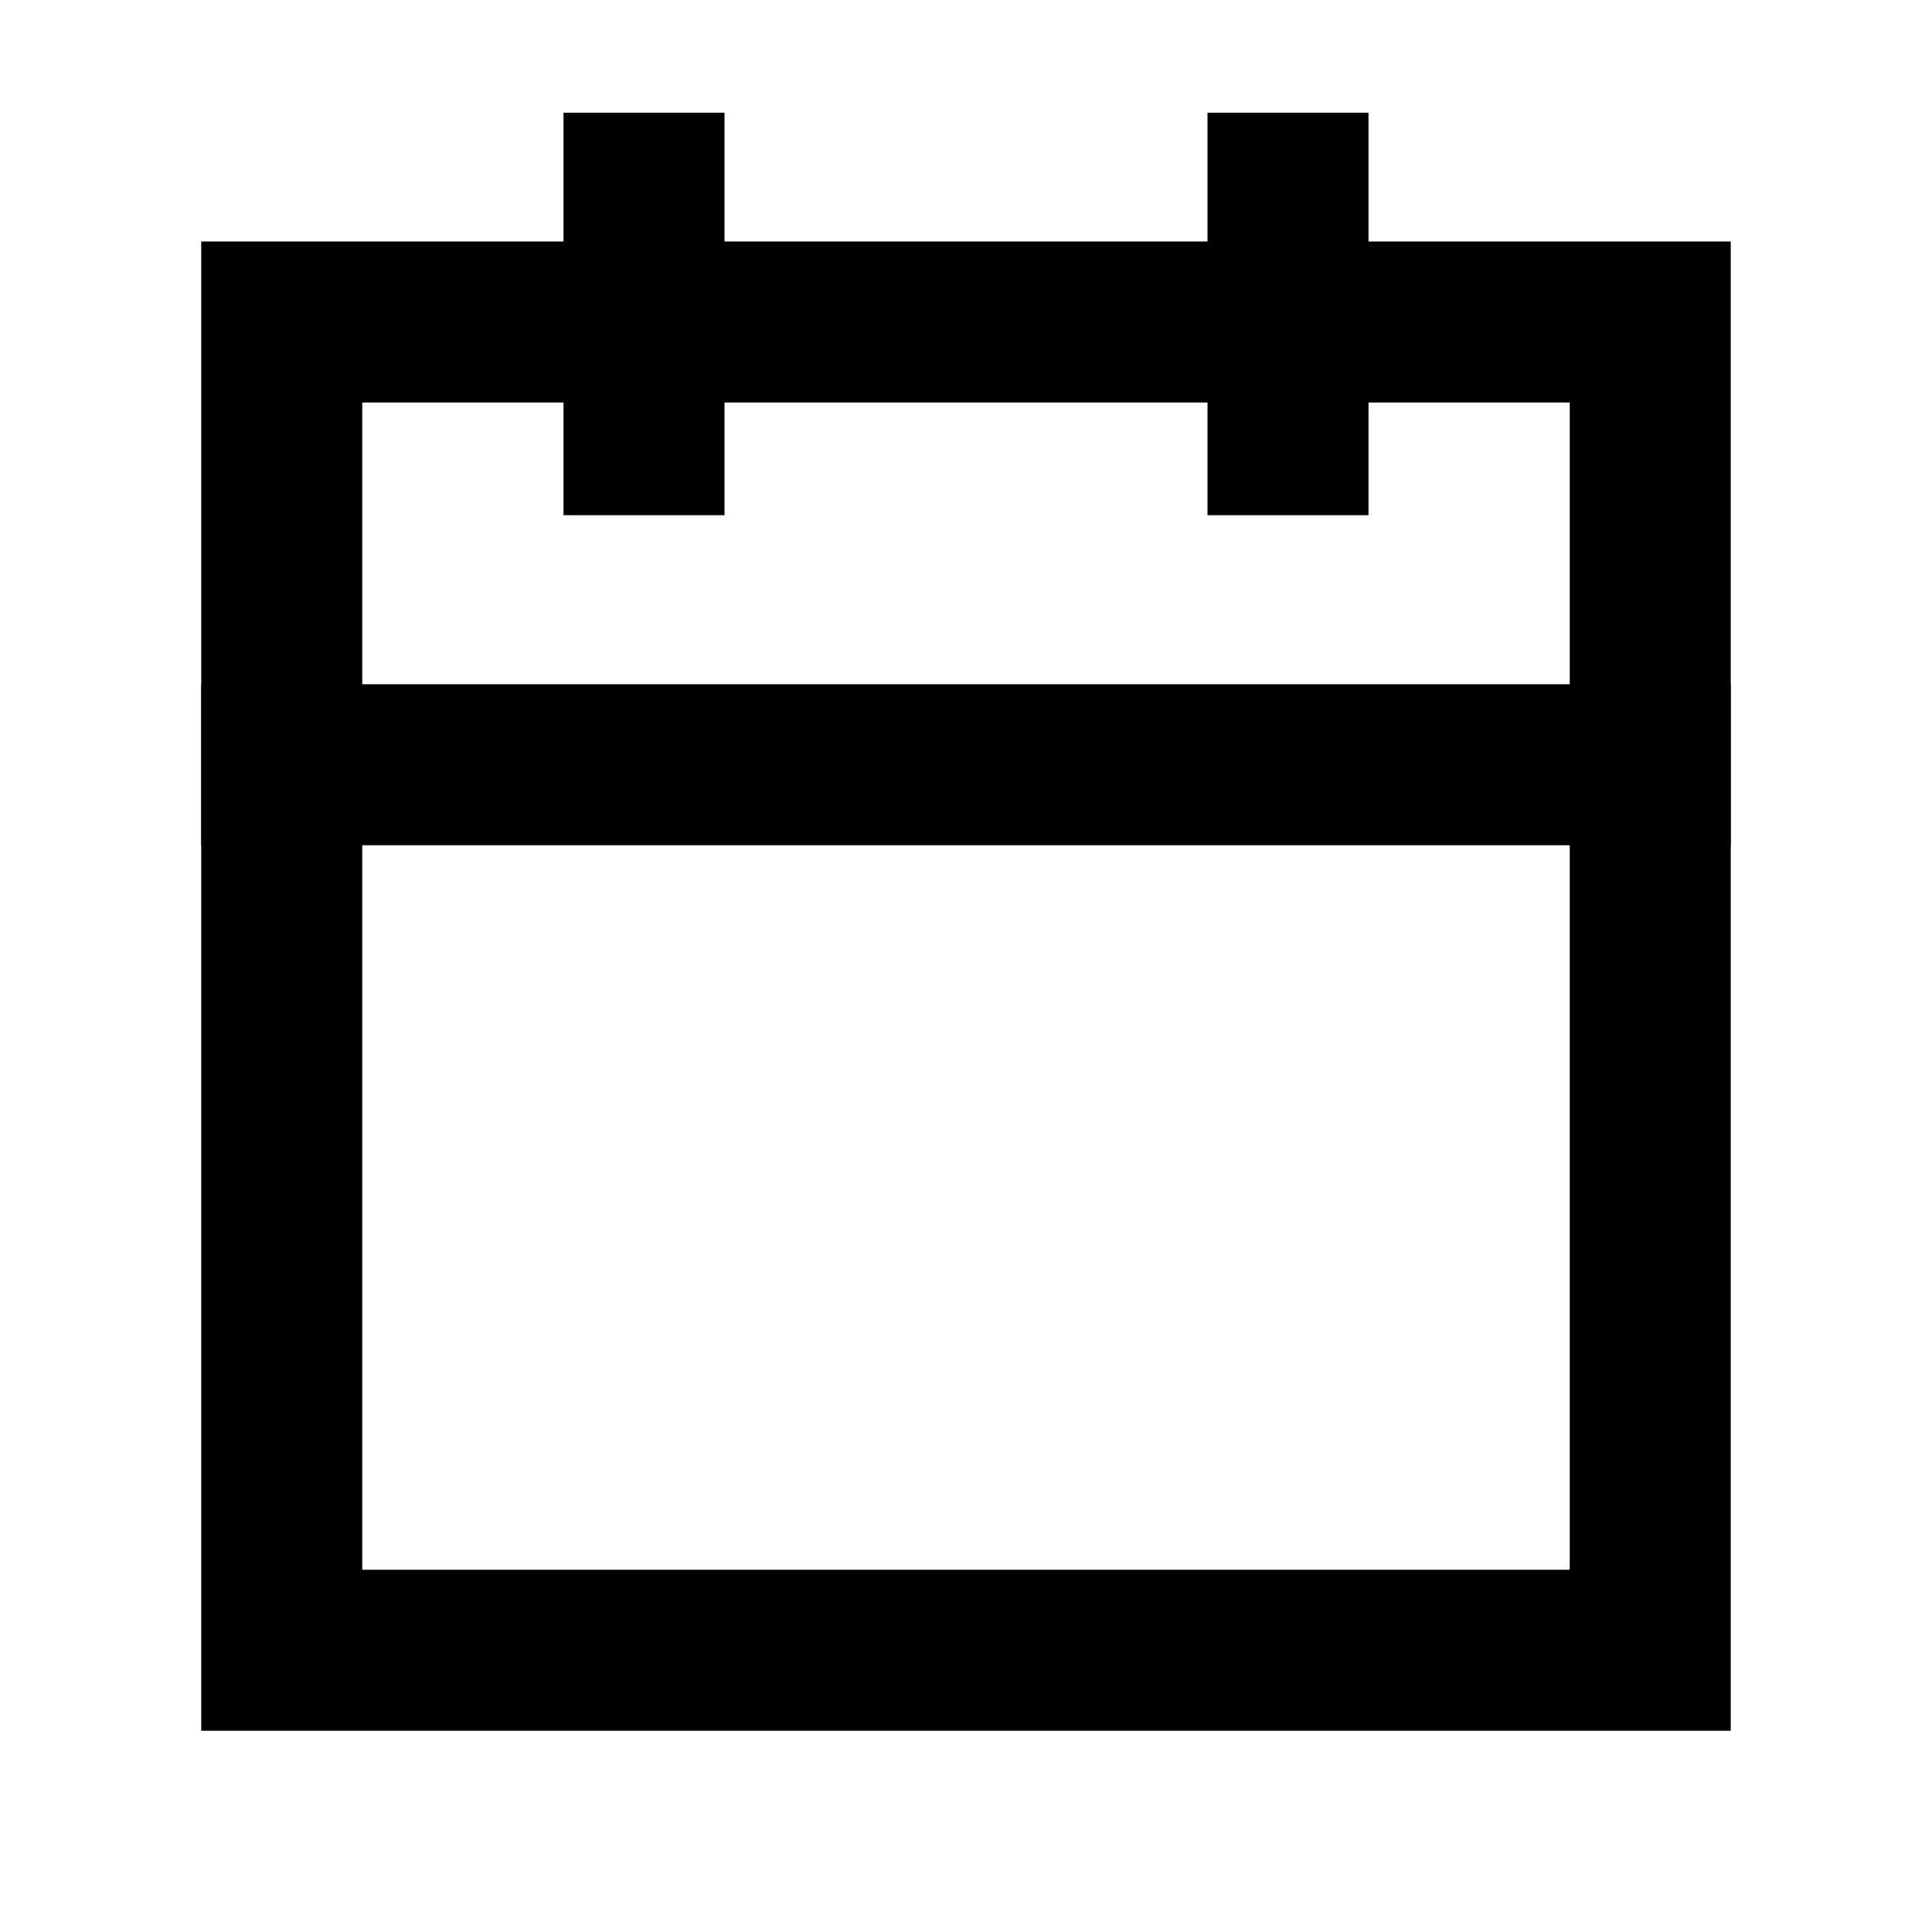
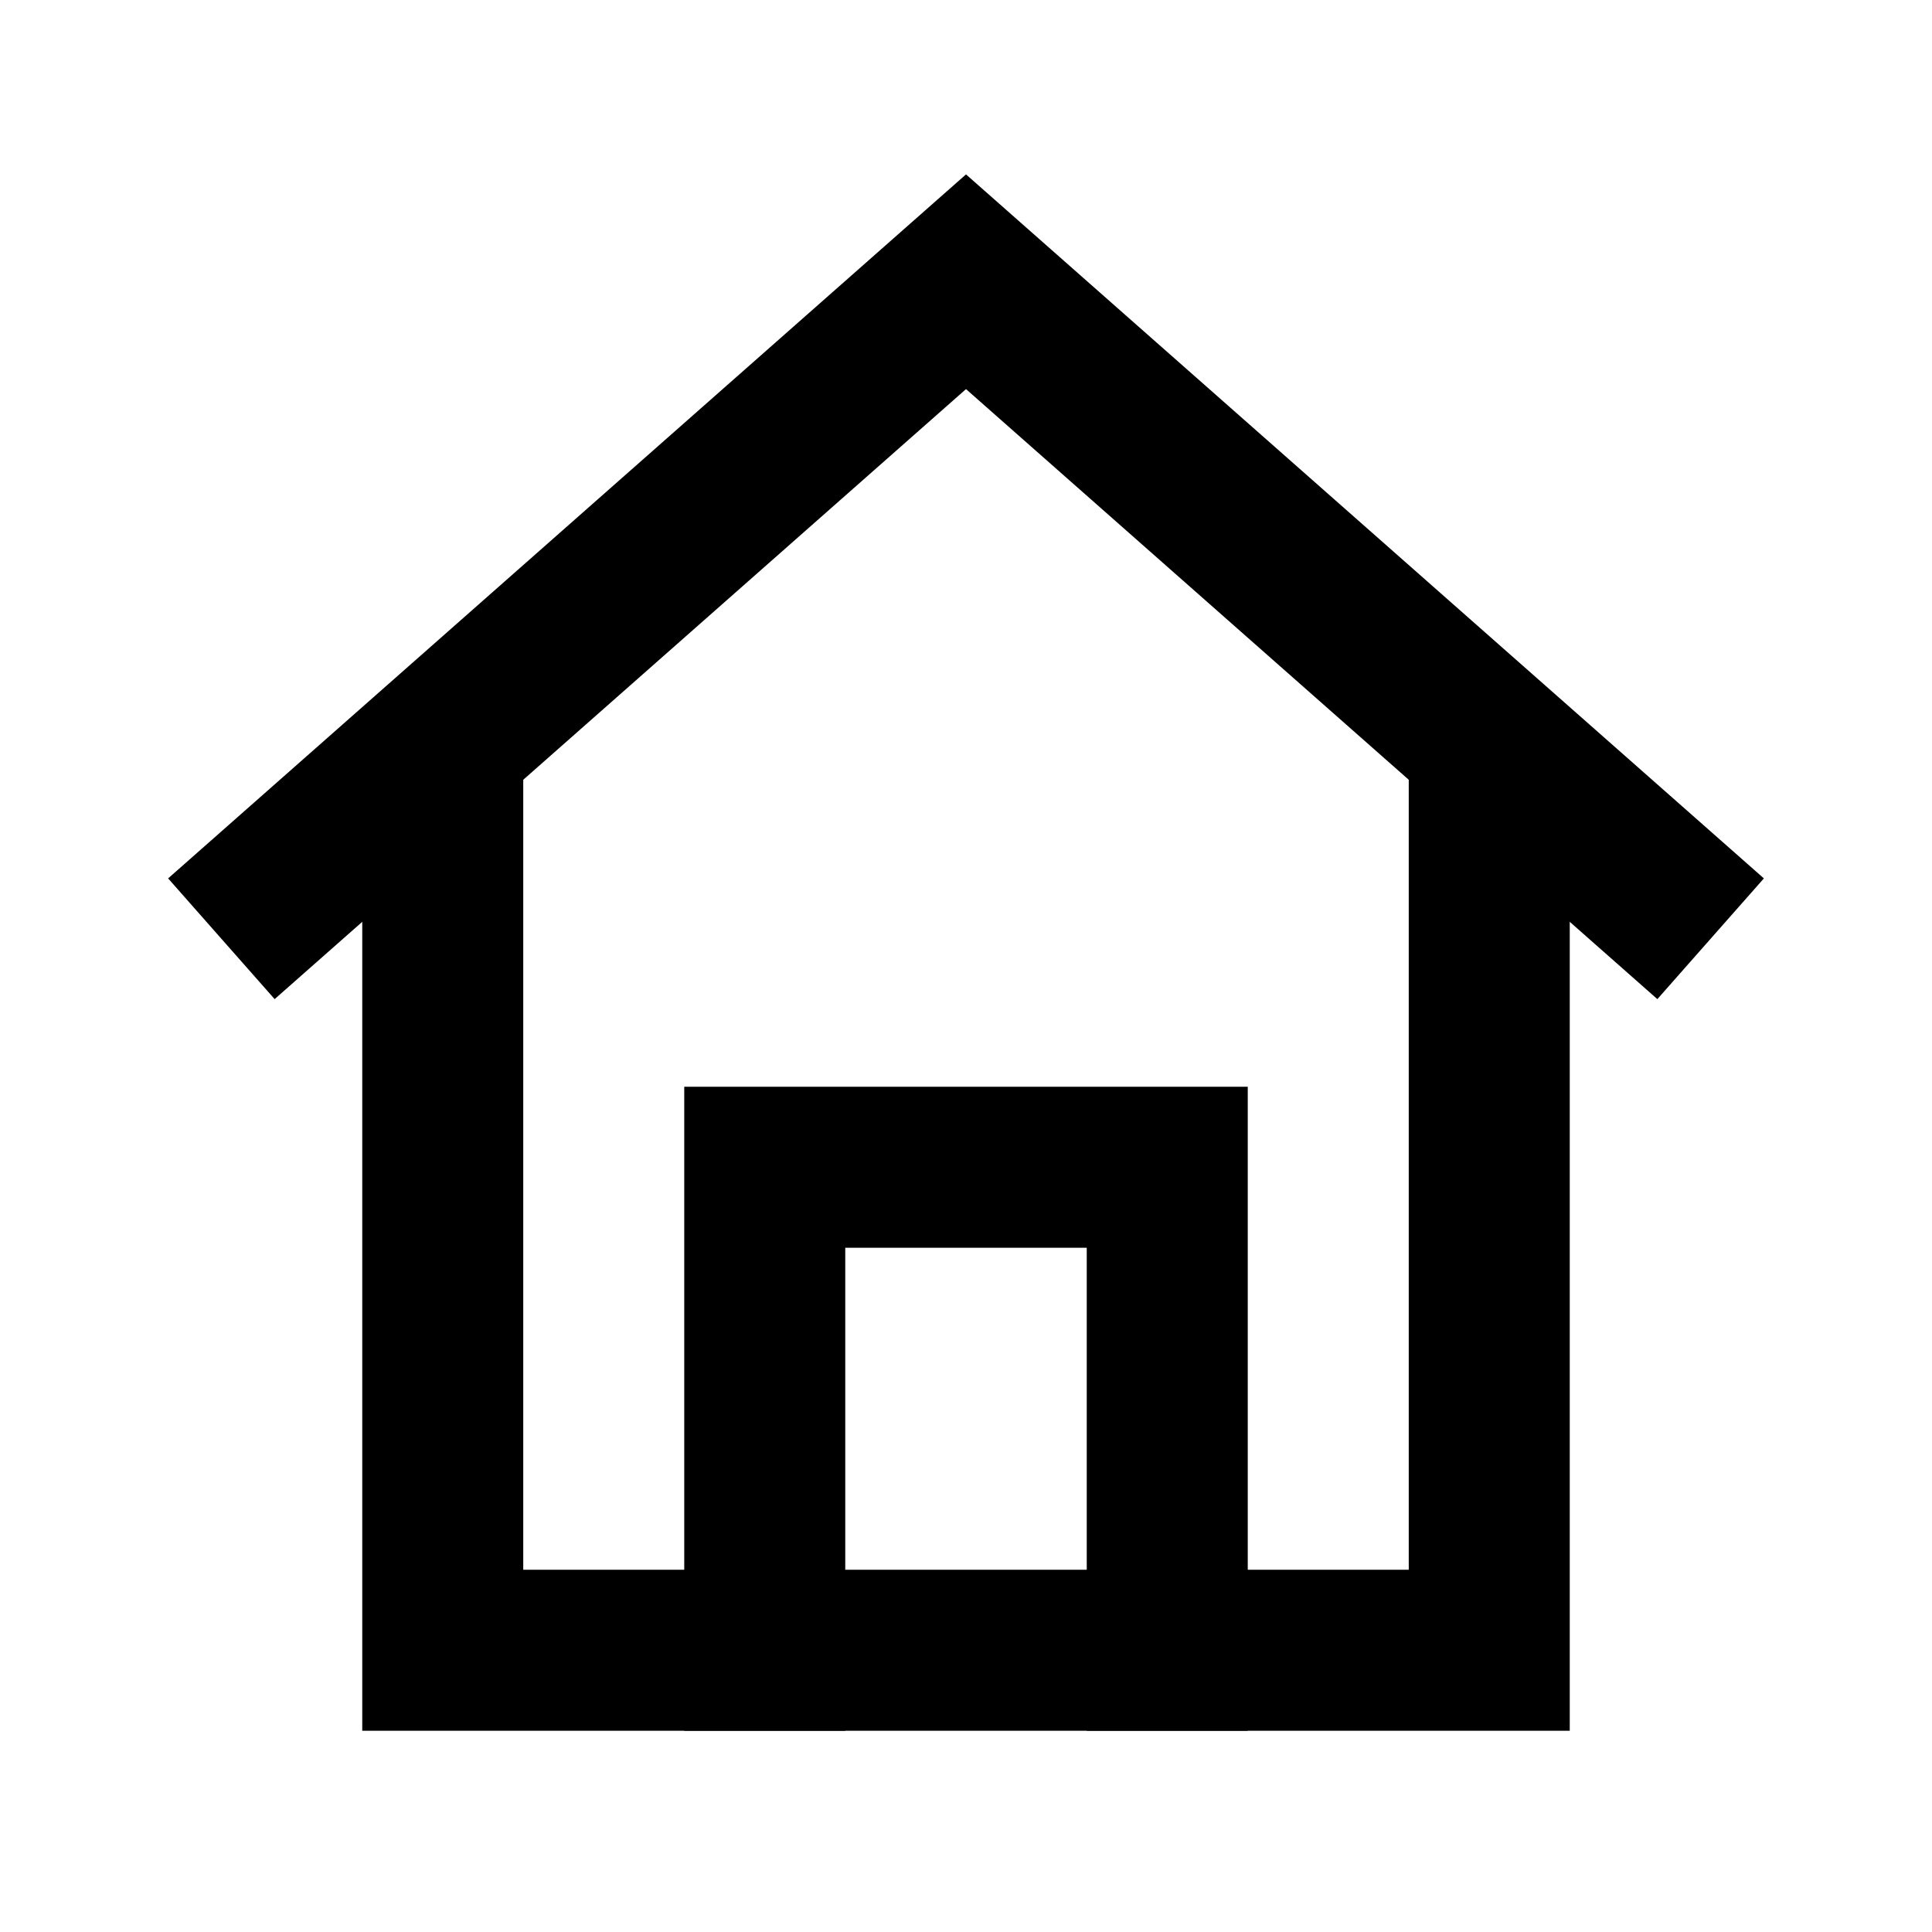
<svg xmlns="http://www.w3.org/2000/svg" viewBox="0 0 24 24" width="22" height="22" fill="none" stroke="currentColor" stroke-width="2" stroke-linecap="square" stroke-linejoin="miter">
-   <path d="M8 2.4v3M16 2.4v3" />
-   <rect x="3.5" y="4" width="17" height="16.5" />
-   <path d="M3.5 9.5h17" />
+   <path d="M3.5 11 12 3.5l8.5 7.5" />
+   <path d="M5.5 10v10.5h13V10" />
+   <path d="M9.5 20.5v-6h5v6" />
</svg>
